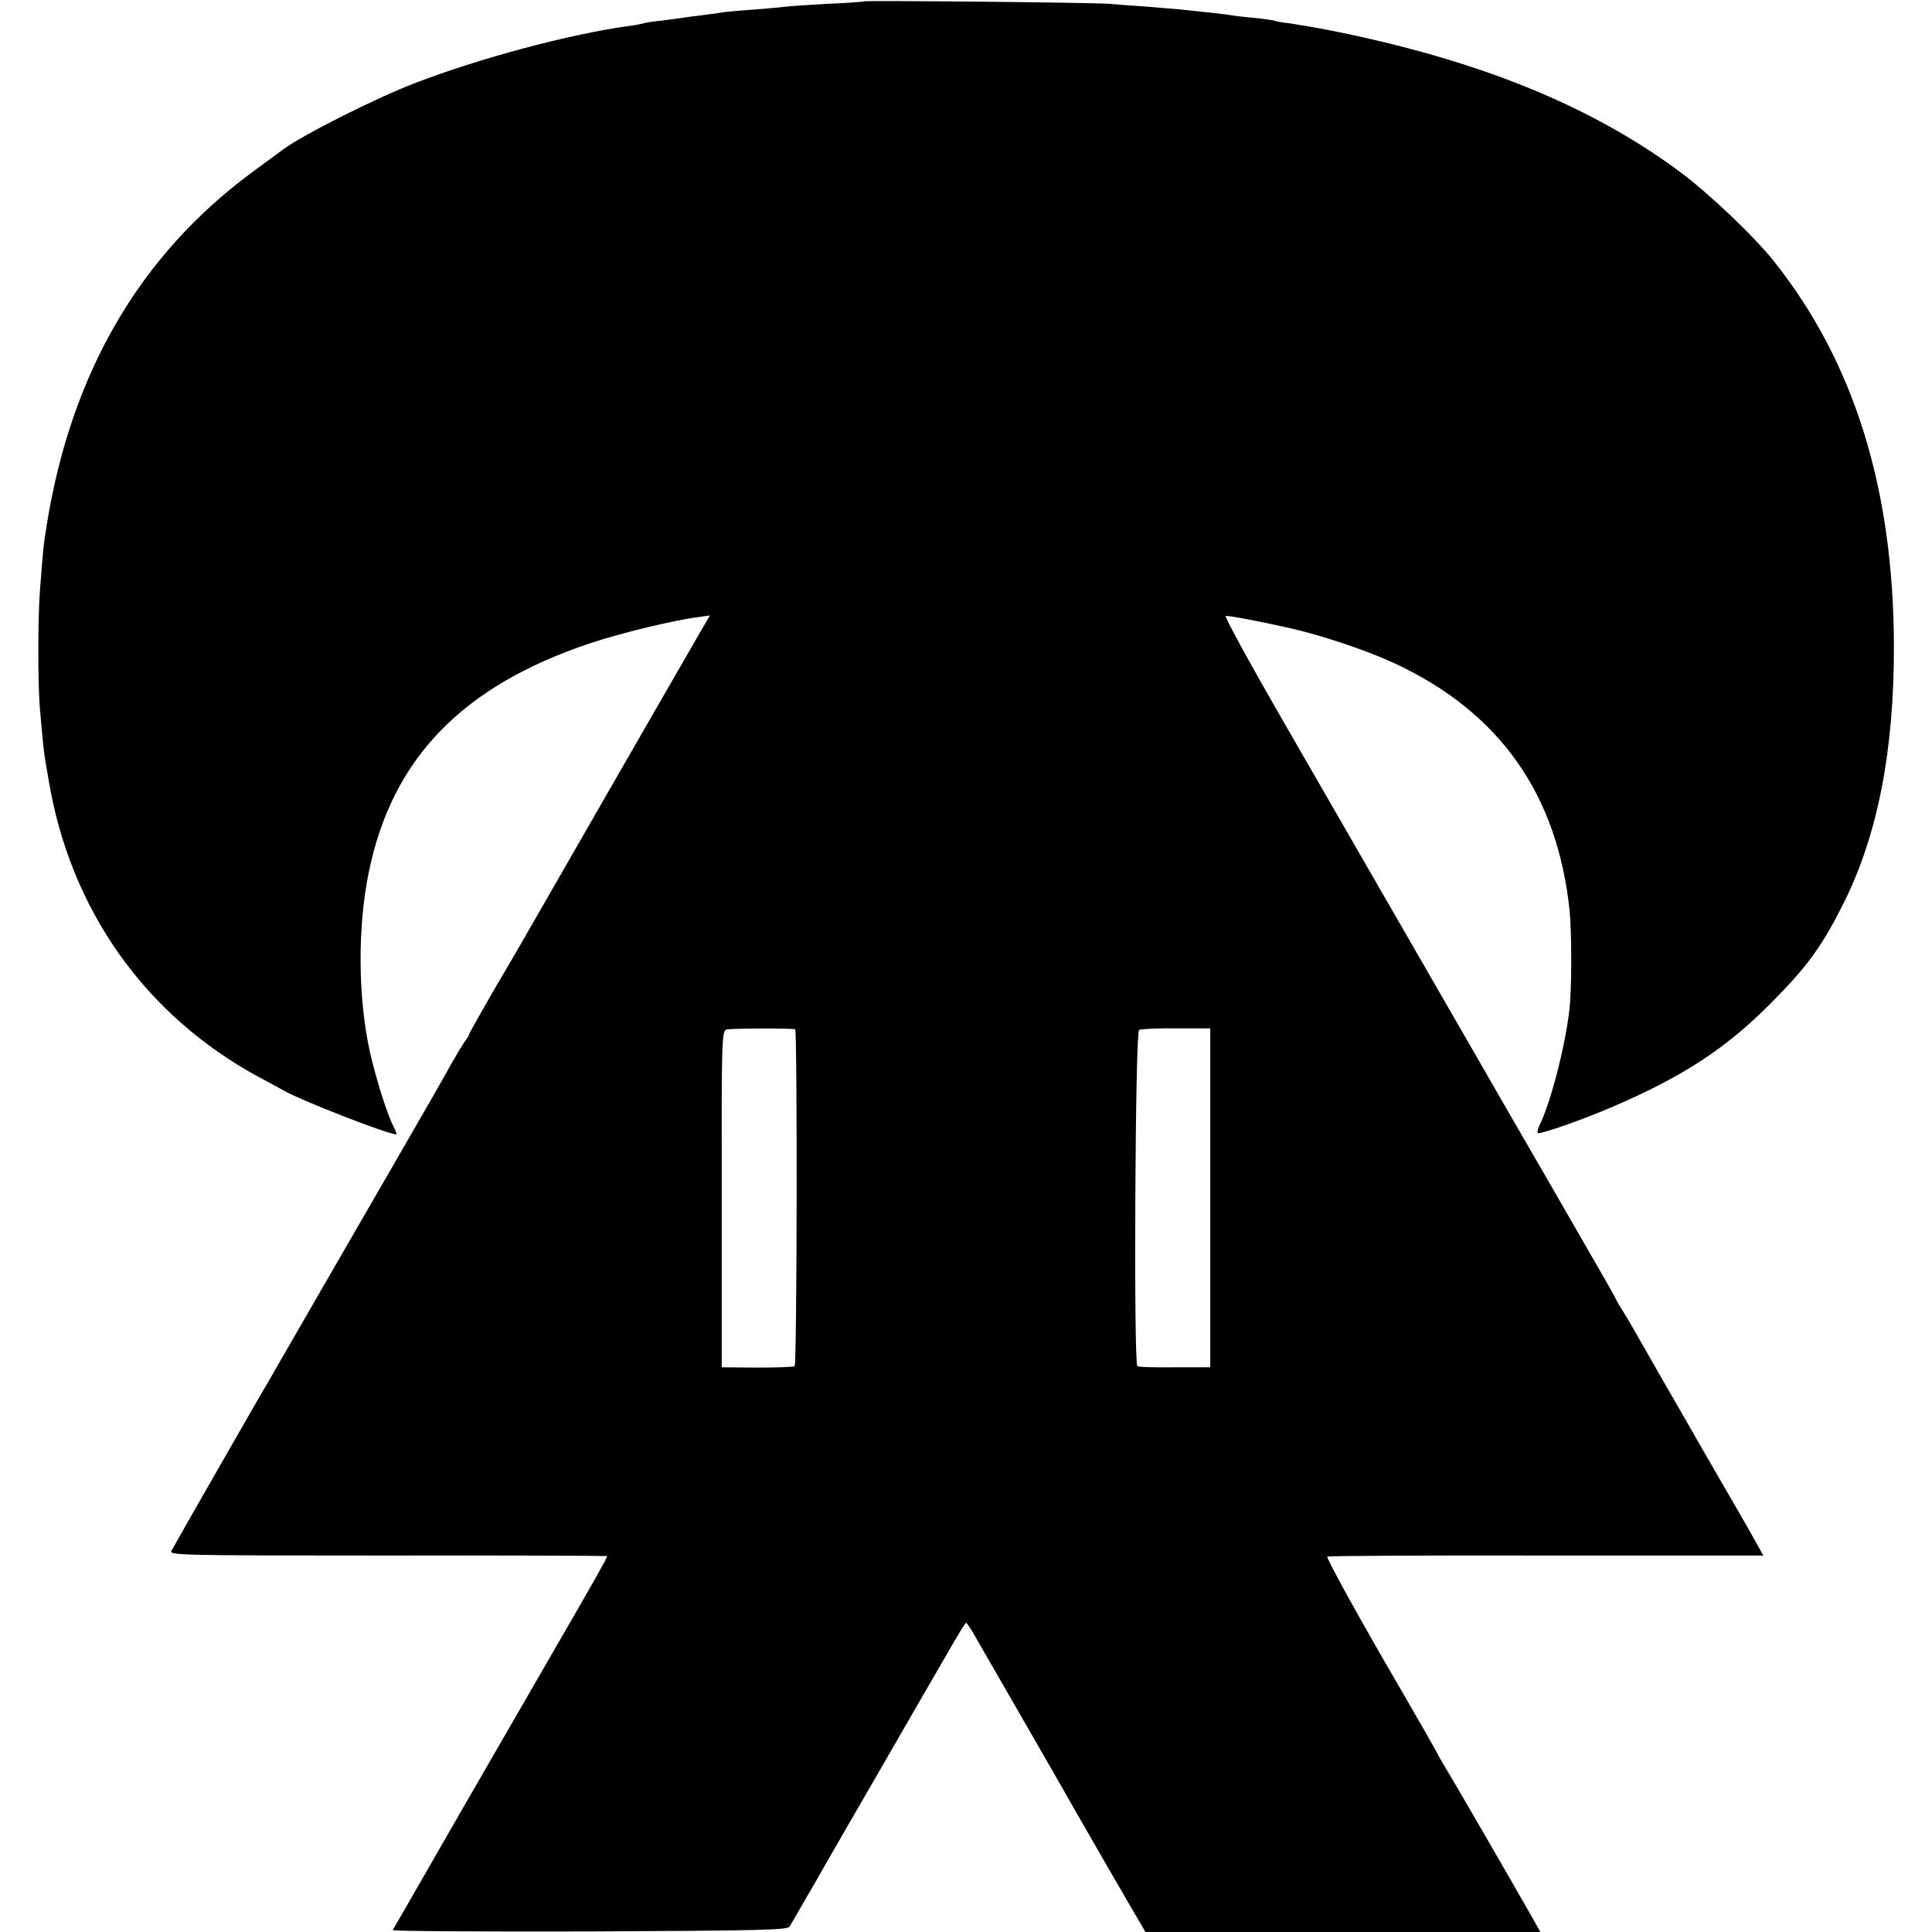
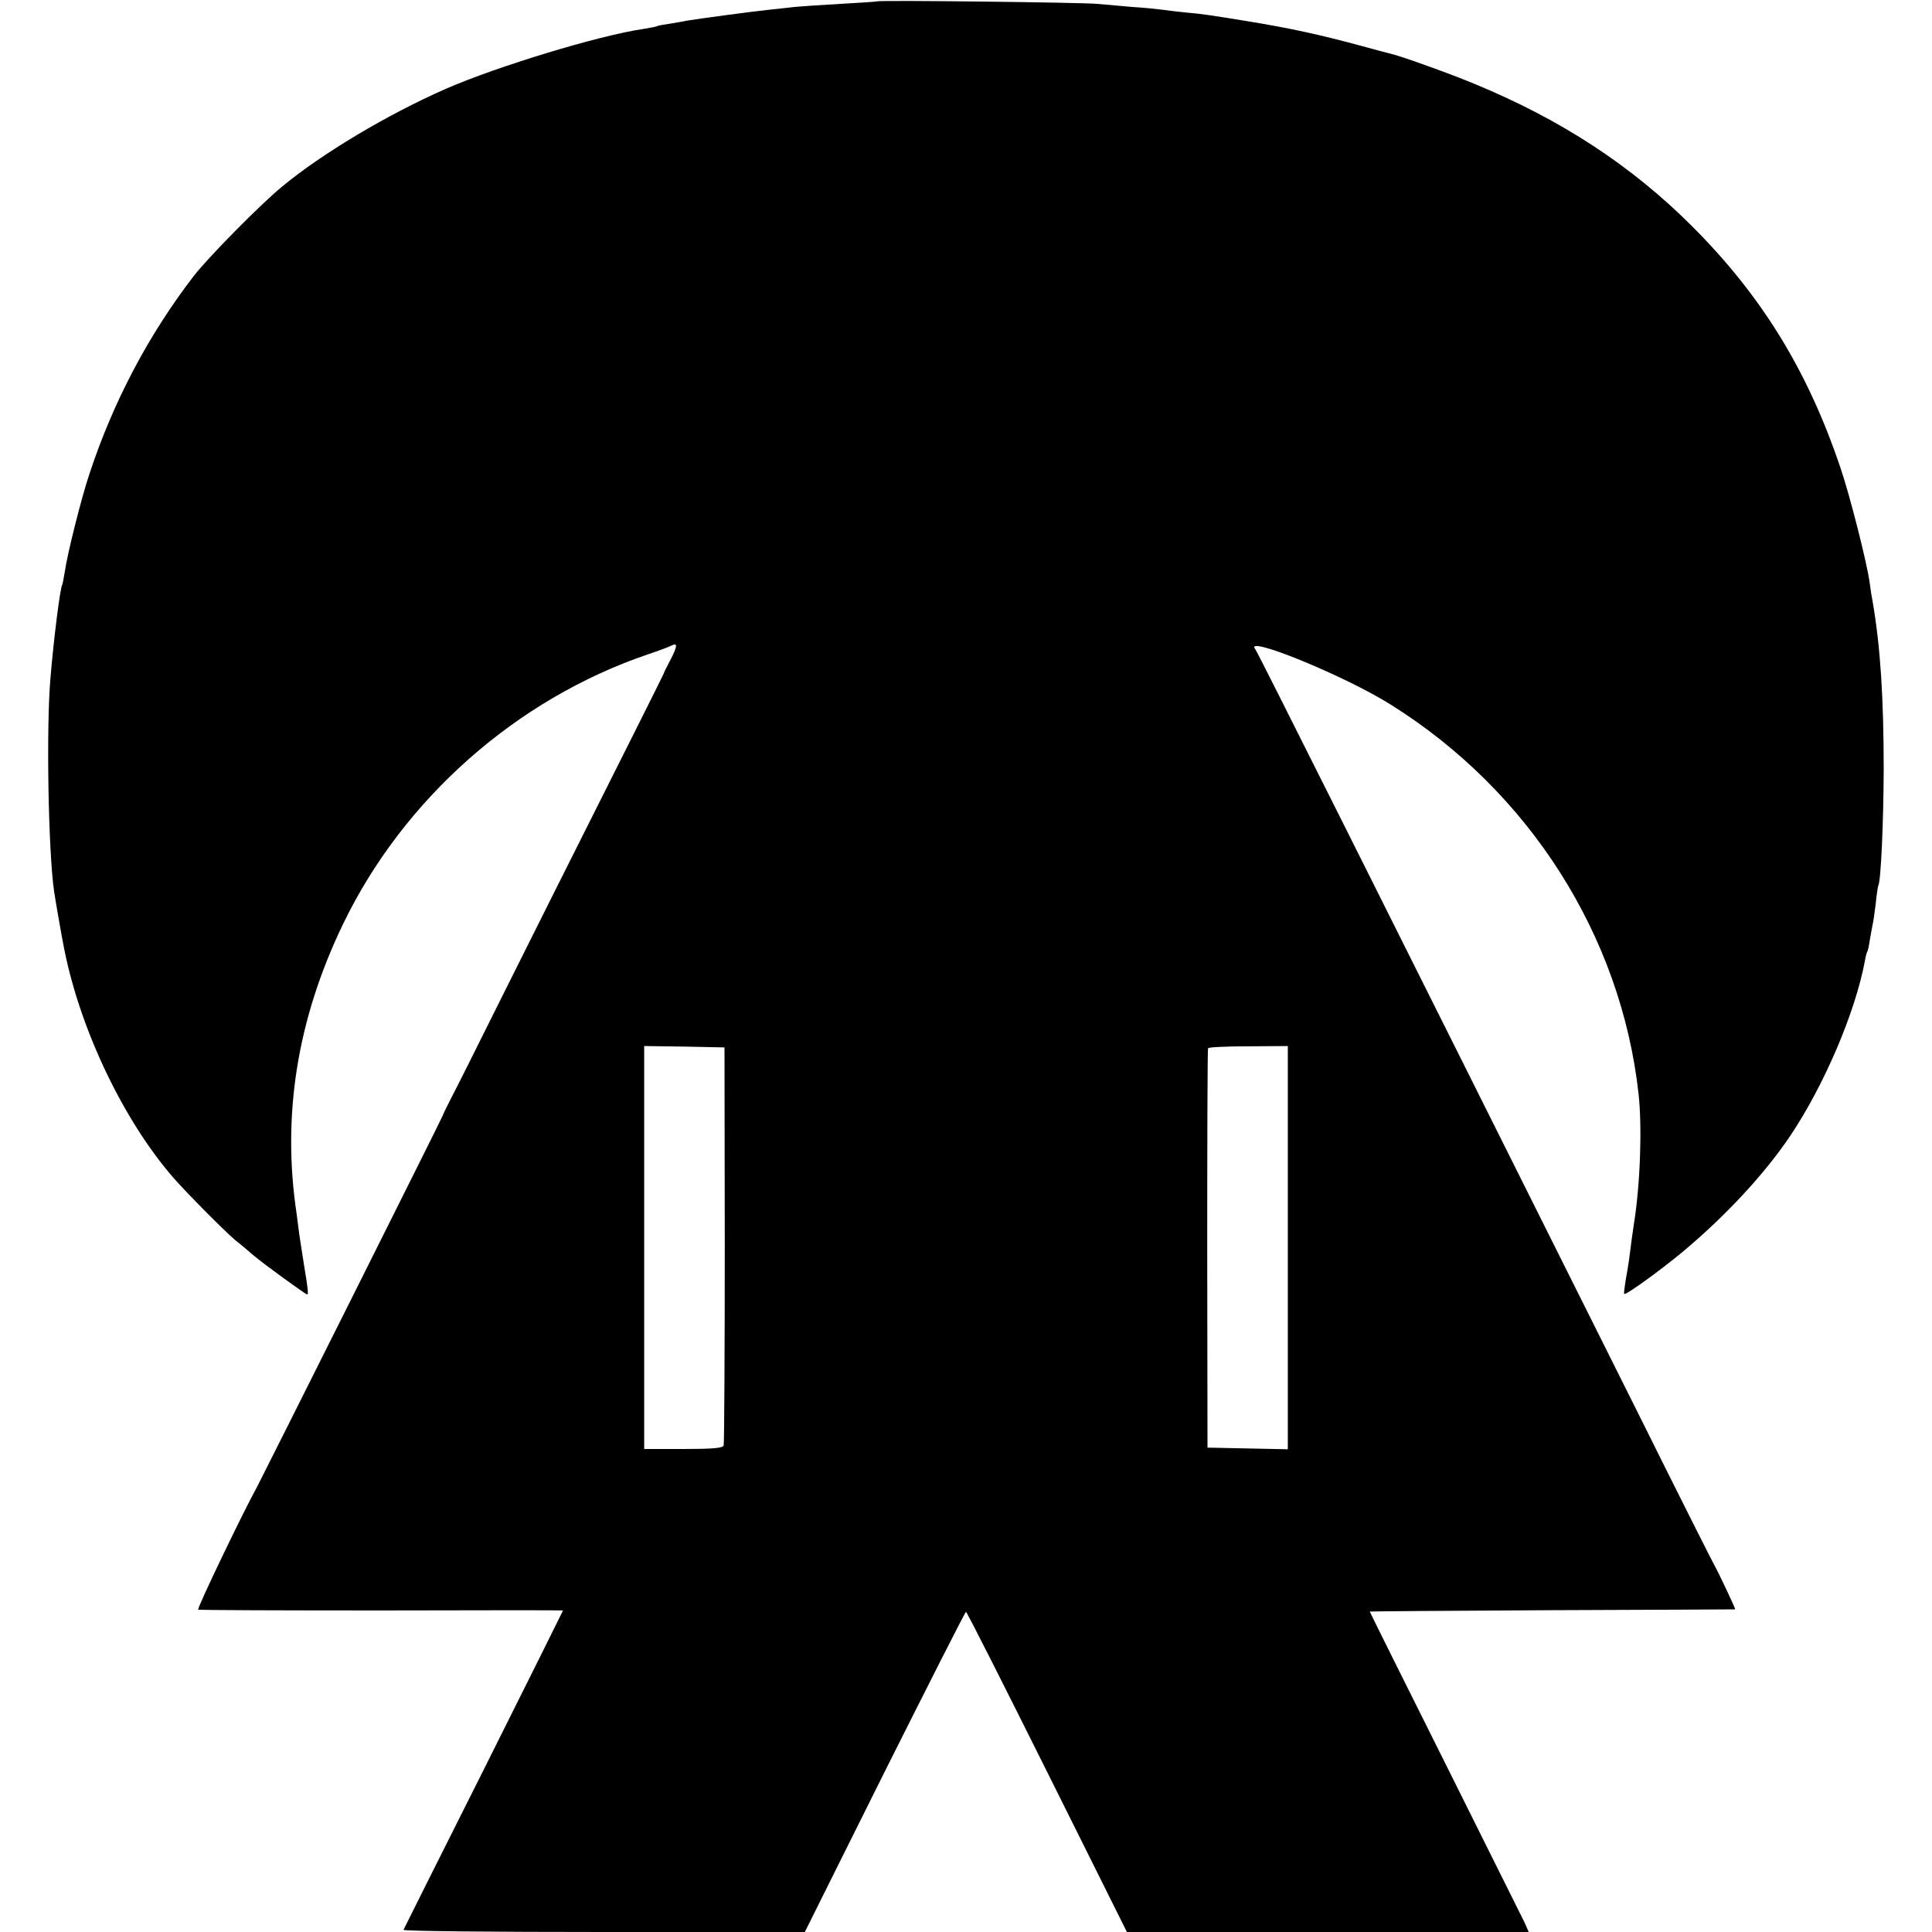
<svg xmlns="http://www.w3.org/2000/svg" version="1.0" width="700pt" height="700pt" viewBox="0 0 700 700" preserveAspectRatio="xMidYMid meet">
  <g transform="translate(0,700) scale(0.1,-0.1)" fill="#000000" stroke="none">
-     <path d="M3128 6995 c-2 -2 -62 -6 -134 -9 -72 -4 -142 -9 -155 -11 -13 -2 -63 -6 -111 -10 -49 -3 -96 -8 -105 -9 -10 -2 -45 -7 -78 -11 -32 -4 -66 -8 -75 -10 -8 -1 -42 -6 -75 -10 -32 -3 -62 -8 -65 -10 -3 -1 -25 -6 -50 -9 -215 -29 -546 -118 -779 -208 -147 -57 -404 -187 -476 -240 -5 -4 -57 -42 -114 -84 -405 -300 -652 -724 -741 -1272 -12 -74 -14 -93 -25 -237 -8 -98 -8 -337 -1 -425 11 -127 15 -168 21 -201 3 -19 8 -47 11 -64 78 -470 349 -854 763 -1078 31 -16 74 -40 96 -52 73 -39 371 -155 401 -155 2 0 -2 12 -10 28 -23 44 -65 177 -86 272 -43 195 -45 449 -4 649 84 413 339 676 804 831 111 37 299 82 388 94 l44 6 -25 -43 c-90 -155 -629 -1093 -654 -1137 -11 -19 -59 -102 -107 -183 -47 -82 -86 -151 -86 -154 0 -3 -8 -17 -19 -31 -10 -15 -32 -52 -49 -82 -16 -30 -87 -154 -157 -275 -70 -121 -210 -364 -312 -540 -101 -176 -189 -327 -193 -335 -16 -25 -339 -590 -349 -609 -9 -16 30 -17 785 -17 437 1 794 -1 794 -2 0 -6 -53 -100 -170 -302 -62 -107 -223 -386 -358 -620 -134 -234 -246 -428 -249 -433 -2 -4 318 -6 713 -5 625 3 718 5 725 18 5 8 30 51 55 95 26 44 58 100 72 125 14 25 105 182 202 350 97 168 205 356 241 417 35 62 66 113 69 113 3 0 13 -15 24 -33 10 -17 95 -166 190 -330 94 -163 179 -312 189 -330 43 -75 221 -384 234 -404 l13 -23 716 0 715 0 -24 43 c-56 99 -302 525 -324 559 -12 21 -23 39 -23 41 0 2 -92 163 -205 357 -112 195 -200 357 -196 360 5 3 363 5 795 4 l785 0 -28 50 c-15 28 -70 123 -121 211 -51 88 -104 180 -118 205 -14 25 -57 99 -95 165 -38 66 -83 145 -100 175 -17 30 -38 66 -47 80 -9 14 -20 32 -24 40 -8 18 -1 6 -260 455 -115 198 -217 376 -228 395 -11 19 -28 49 -38 66 -21 36 -390 677 -691 1199 -114 198 -203 361 -198 363 7 3 127 -20 229 -43 116 -26 278 -80 380 -127 382 -177 593 -474 637 -898 8 -82 8 -286 -1 -360 -15 -132 -68 -336 -108 -417 -6 -13 -9 -25 -7 -28 7 -7 169 50 279 98 252 109 405 210 565 371 136 137 186 207 265 364 124 249 183 554 182 935 -2 569 -145 1027 -436 1392 -71 89 -236 246 -340 323 -324 240 -731 405 -1262 511 -55 11 -122 22 -148 26 -27 3 -51 7 -55 9 -3 2 -37 7 -74 11 -37 3 -77 8 -87 10 -16 3 -63 8 -185 21 -16 1 -70 6 -120 10 -49 3 -110 8 -135 10 -54 5 -887 13 -892 9z m-247 -3724 c8 -1 7 -1215 -2 -1221 -4 -3 -65 -5 -136 -5 l-128 1 0 609 c-1 585 0 610 18 615 14 4 222 5 248 1z m1504 -611 l0 -614 -128 0 c-71 -1 -132 1 -136 4 -14 9 -8 1210 6 1218 6 4 67 7 135 6 l123 0 0 -614z" />
+     <path d="M3178 6995 c-2 -1 -61 -5 -132 -9 -71 -4 -145 -9 -165 -11 -20 -2 -61 -7 -91 -10 -61 -6 -267 -34 -302 -40 -12 -3 -40 -7 -62 -11 -22 -3 -43 -7 -46 -9 -3 -2 -26 -6 -50 -10 -162 -24 -530 -136 -715 -217 -212 -93 -451 -236 -594 -355 -79 -65 -269 -258 -319 -323 -164 -213 -292 -456 -378 -717 -29 -86 -80 -290 -89 -353 -4 -24 -8 -47 -10 -50 -7 -12 -30 -190 -42 -335 -16 -180 -8 -630 13 -775 5 -33 29 -173 38 -215 59 -291 215 -616 394 -822 53 -60 182 -190 224 -226 22 -17 51 -42 66 -55 35 -30 189 -142 195 -142 5 0 3 20 -12 110 -6 36 -13 85 -17 110 -3 25 -7 56 -9 70 -54 356 1 705 167 1050 219 455 629 818 1108 980 36 12 73 26 83 31 23 12 22 -2 -5 -54 -12 -23 -23 -44 -23 -47 -1 -4 -169 -339 -393 -785 -28 -55 -117 -235 -200 -400 -82 -165 -162 -325 -178 -355 -15 -30 -29 -57 -29 -60 -1 -6 -657 -1316 -673 -1346 -51 -92 -220 -444 -214 -446 4 -2 303 -3 665 -3 361 1 657 1 657 0 0 -1 -129 -260 -287 -576 -159 -316 -289 -577 -291 -581 -2 -5 324 -8 725 -8 l729 0 289 580 c160 319 292 580 295 580 3 0 135 -261 294 -580 l289 -580 728 0 728 0 -17 38 c-10 20 -140 281 -289 580 -149 298 -271 543 -270 543 1 1 299 3 662 5 363 1 661 3 662 3 2 1 -62 137 -76 161 -5 8 -132 260 -281 560 -968 1937 -1373 2747 -1382 2758 -44 54 324 -96 491 -201 502 -314 835 -838 898 -1412 13 -120 6 -327 -17 -469 -5 -34 -12 -83 -15 -110 -3 -26 -10 -69 -15 -95 -4 -25 -7 -48 -5 -49 5 -6 129 84 210 151 158 132 297 282 391 421 124 185 236 448 271 635 2 14 6 28 8 32 3 4 7 24 10 45 4 22 8 46 10 54 2 8 7 42 11 75 3 33 8 62 9 65 10 16 19 223 20 420 0 264 -12 446 -40 610 -3 14 -8 45 -11 70 -10 72 -71 313 -105 413 -119 354 -286 625 -538 877 -220 220 -474 386 -786 515 -83 35 -269 102 -305 110 -8 2 -55 14 -105 28 -147 40 -255 64 -420 91 -124 20 -153 25 -221 31 -32 3 -70 8 -84 10 -14 2 -63 7 -110 10 -47 4 -103 9 -125 11 -44 5 -791 14 -797 9z m-552 -4505 c0 -393 -2 -721 -4 -727 -3 -10 -41 -13 -146 -13 l-142 0 0 730 0 730 145 -2 146 -3 1 -715z m2040 -10 l0 -731 -145 3 -146 3 -1 720 c0 396 1 723 3 727 2 4 68 7 146 7 l143 1 0 -730z" />
  </g>
</svg>
